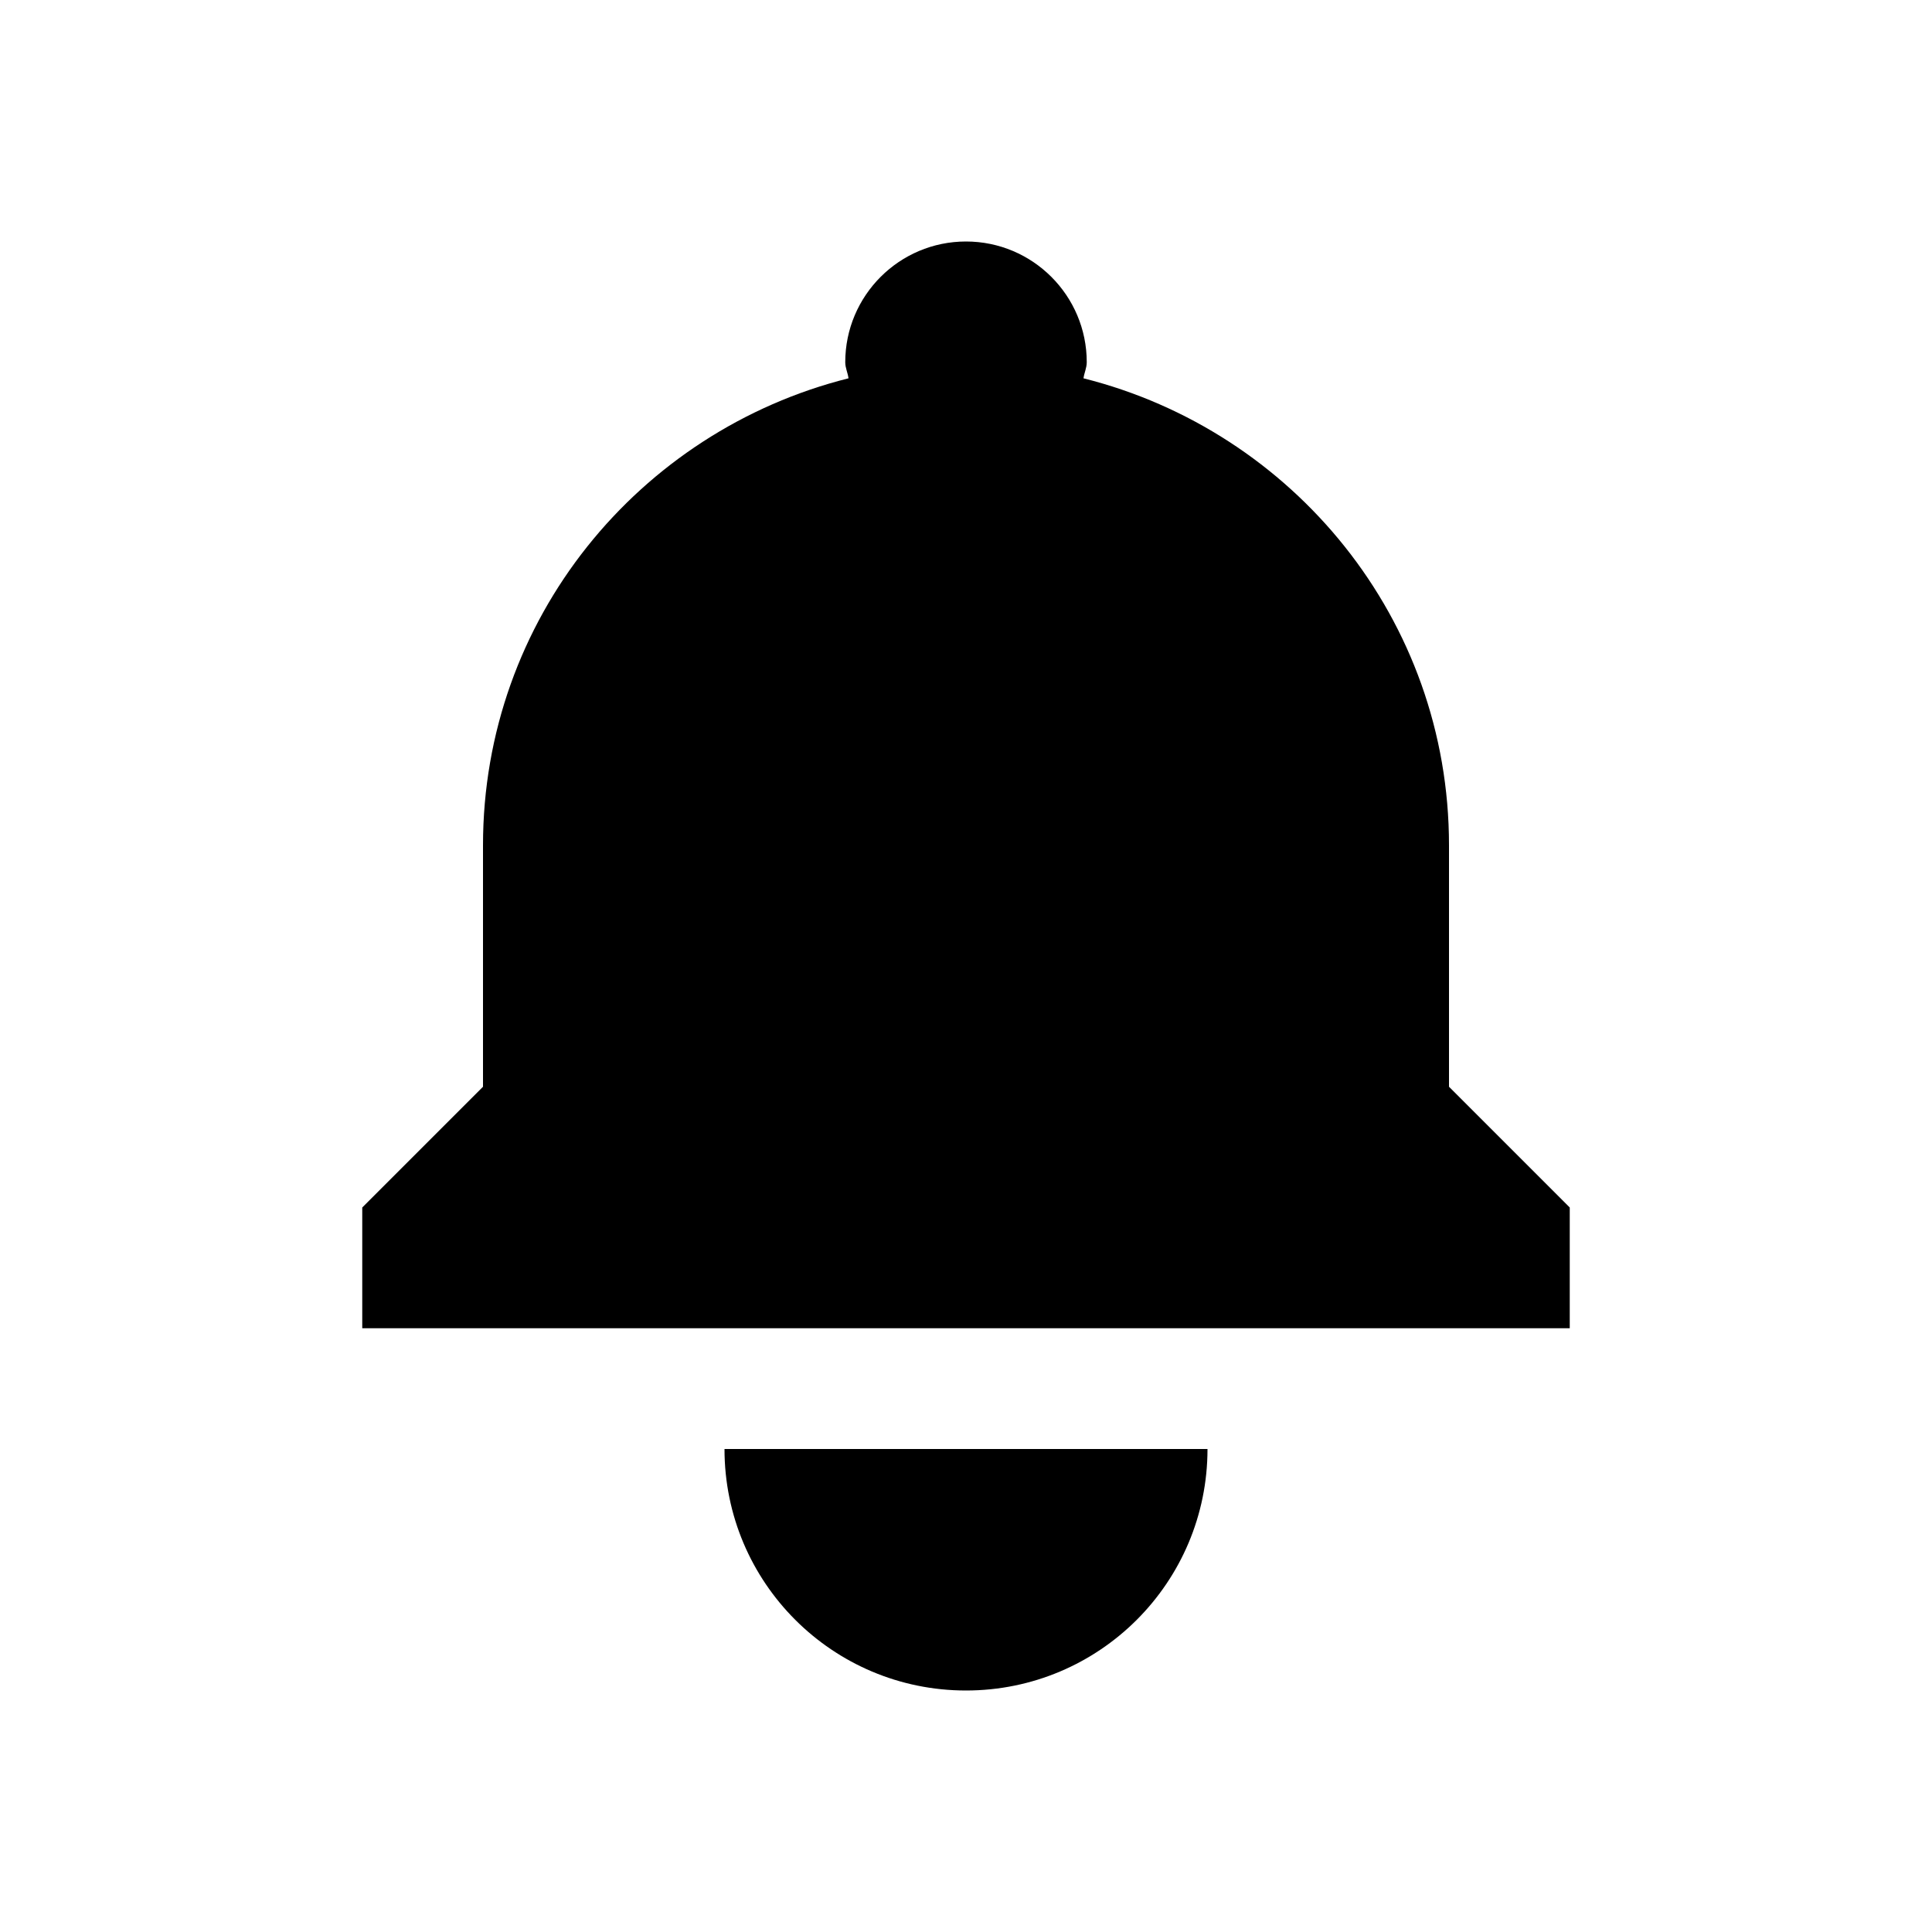
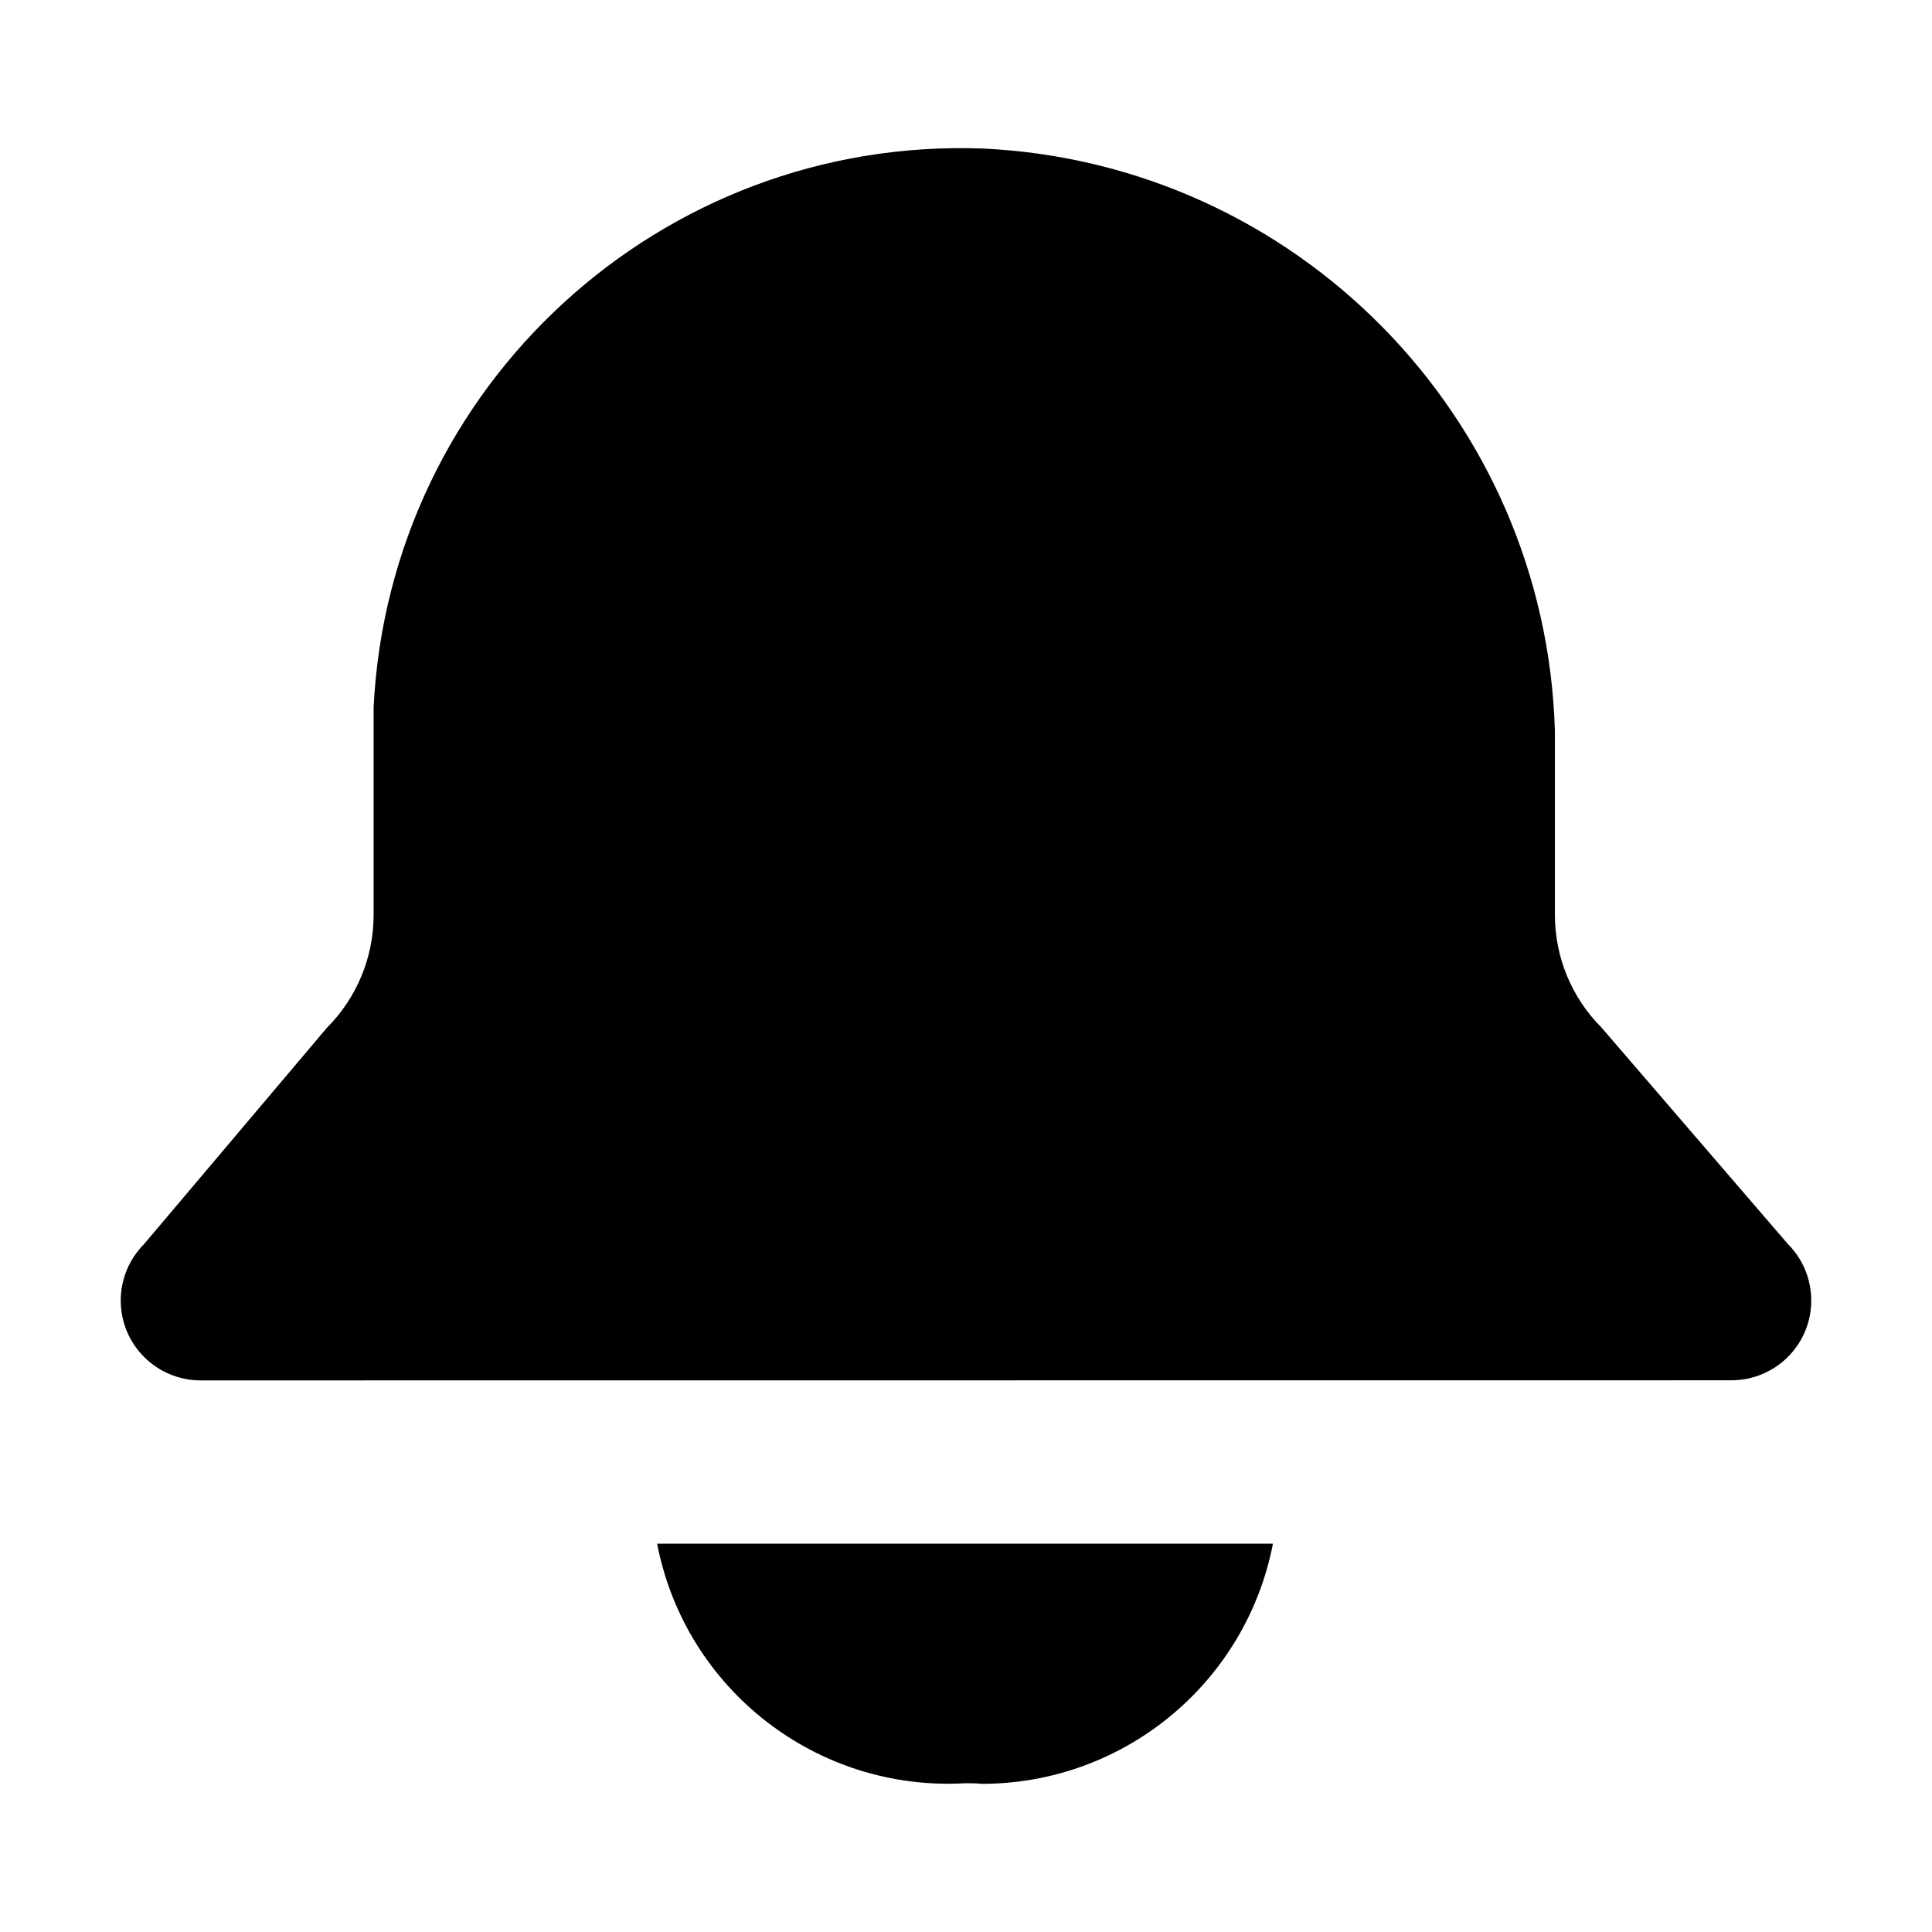
- <svg xmlns="http://www.w3.org/2000/svg" height="16" width="16" version="1.1" viewBox="0 0 16 16">
-   <path d="m8 2c-0.552 0-1 0.448-1 1 0 0.047 0.021 0.087 0.027 0.133-1.737 0.436-3.027 1.995-3.027 3.867v2l-1 1v1h10v-1l-1-1v-2c0-1.872-1.291-3.431-3.027-3.867 0.006-0.045 0.027-0.086 0.027-0.133 0-0.552-0.448-1-1-1zm-2 10c0 1.105 0.895 2 2 2s2-0.895 2-2z" fill="#000" />
+ <svg xmlns="http://www.w3.org/2000/svg" width="16" height="16" viewBox="0 0 16 16">
+   <path d="M7.993 14.768c-1.227.071-2.318-.777-2.551-1.984h5.1c-.224 1.154-1.234 1.988-2.41 1.989-.043-.005-.091-.005-.139-.005zm-6.332-3.336c-.366-.001-.662-.297-.661-.663 0-.175.07-.342.193-.466l1.514-1.791c.248-.248.387-.584.387-.935V5.859c.132-2.664 2.38-4.727 5.046-4.629 2.596.123 4.66 2.224 4.737 4.822v1.524c0 .351.139.687.387.935l1.542 1.791c.258.258.259.676.001.935-.124.124-.293.194-.468.194l-12.678.001z" />
</svg>
